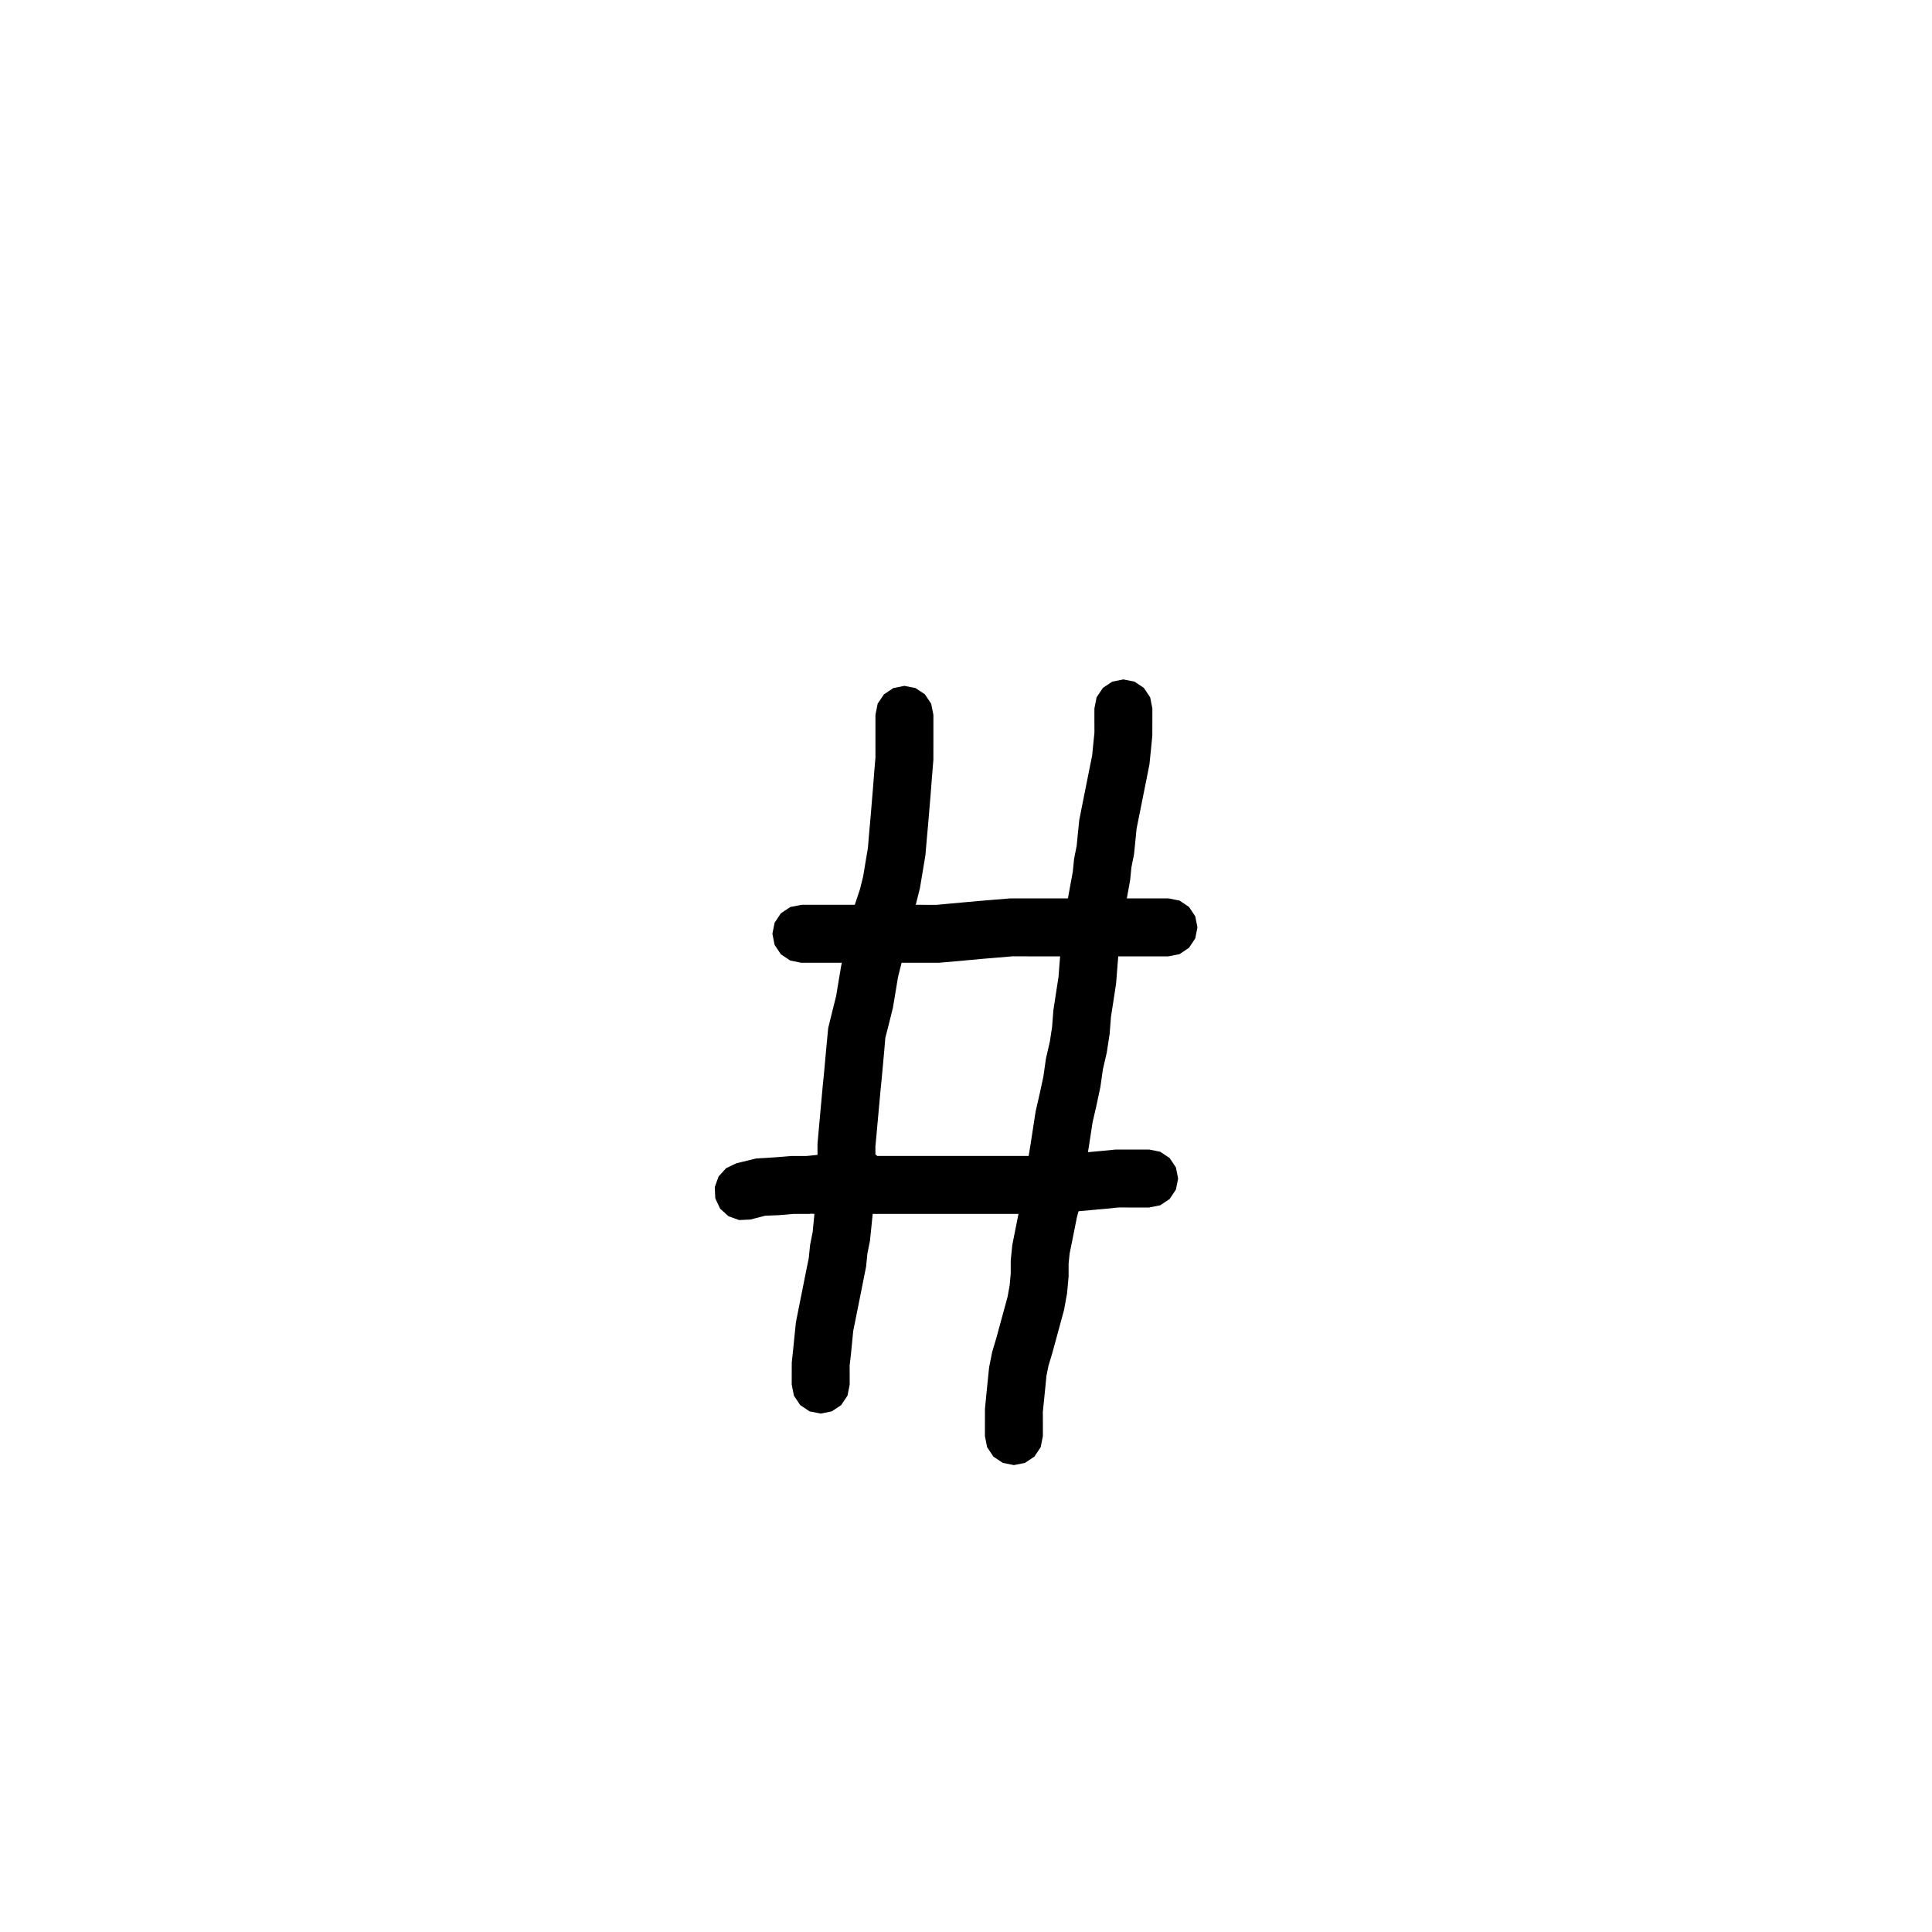
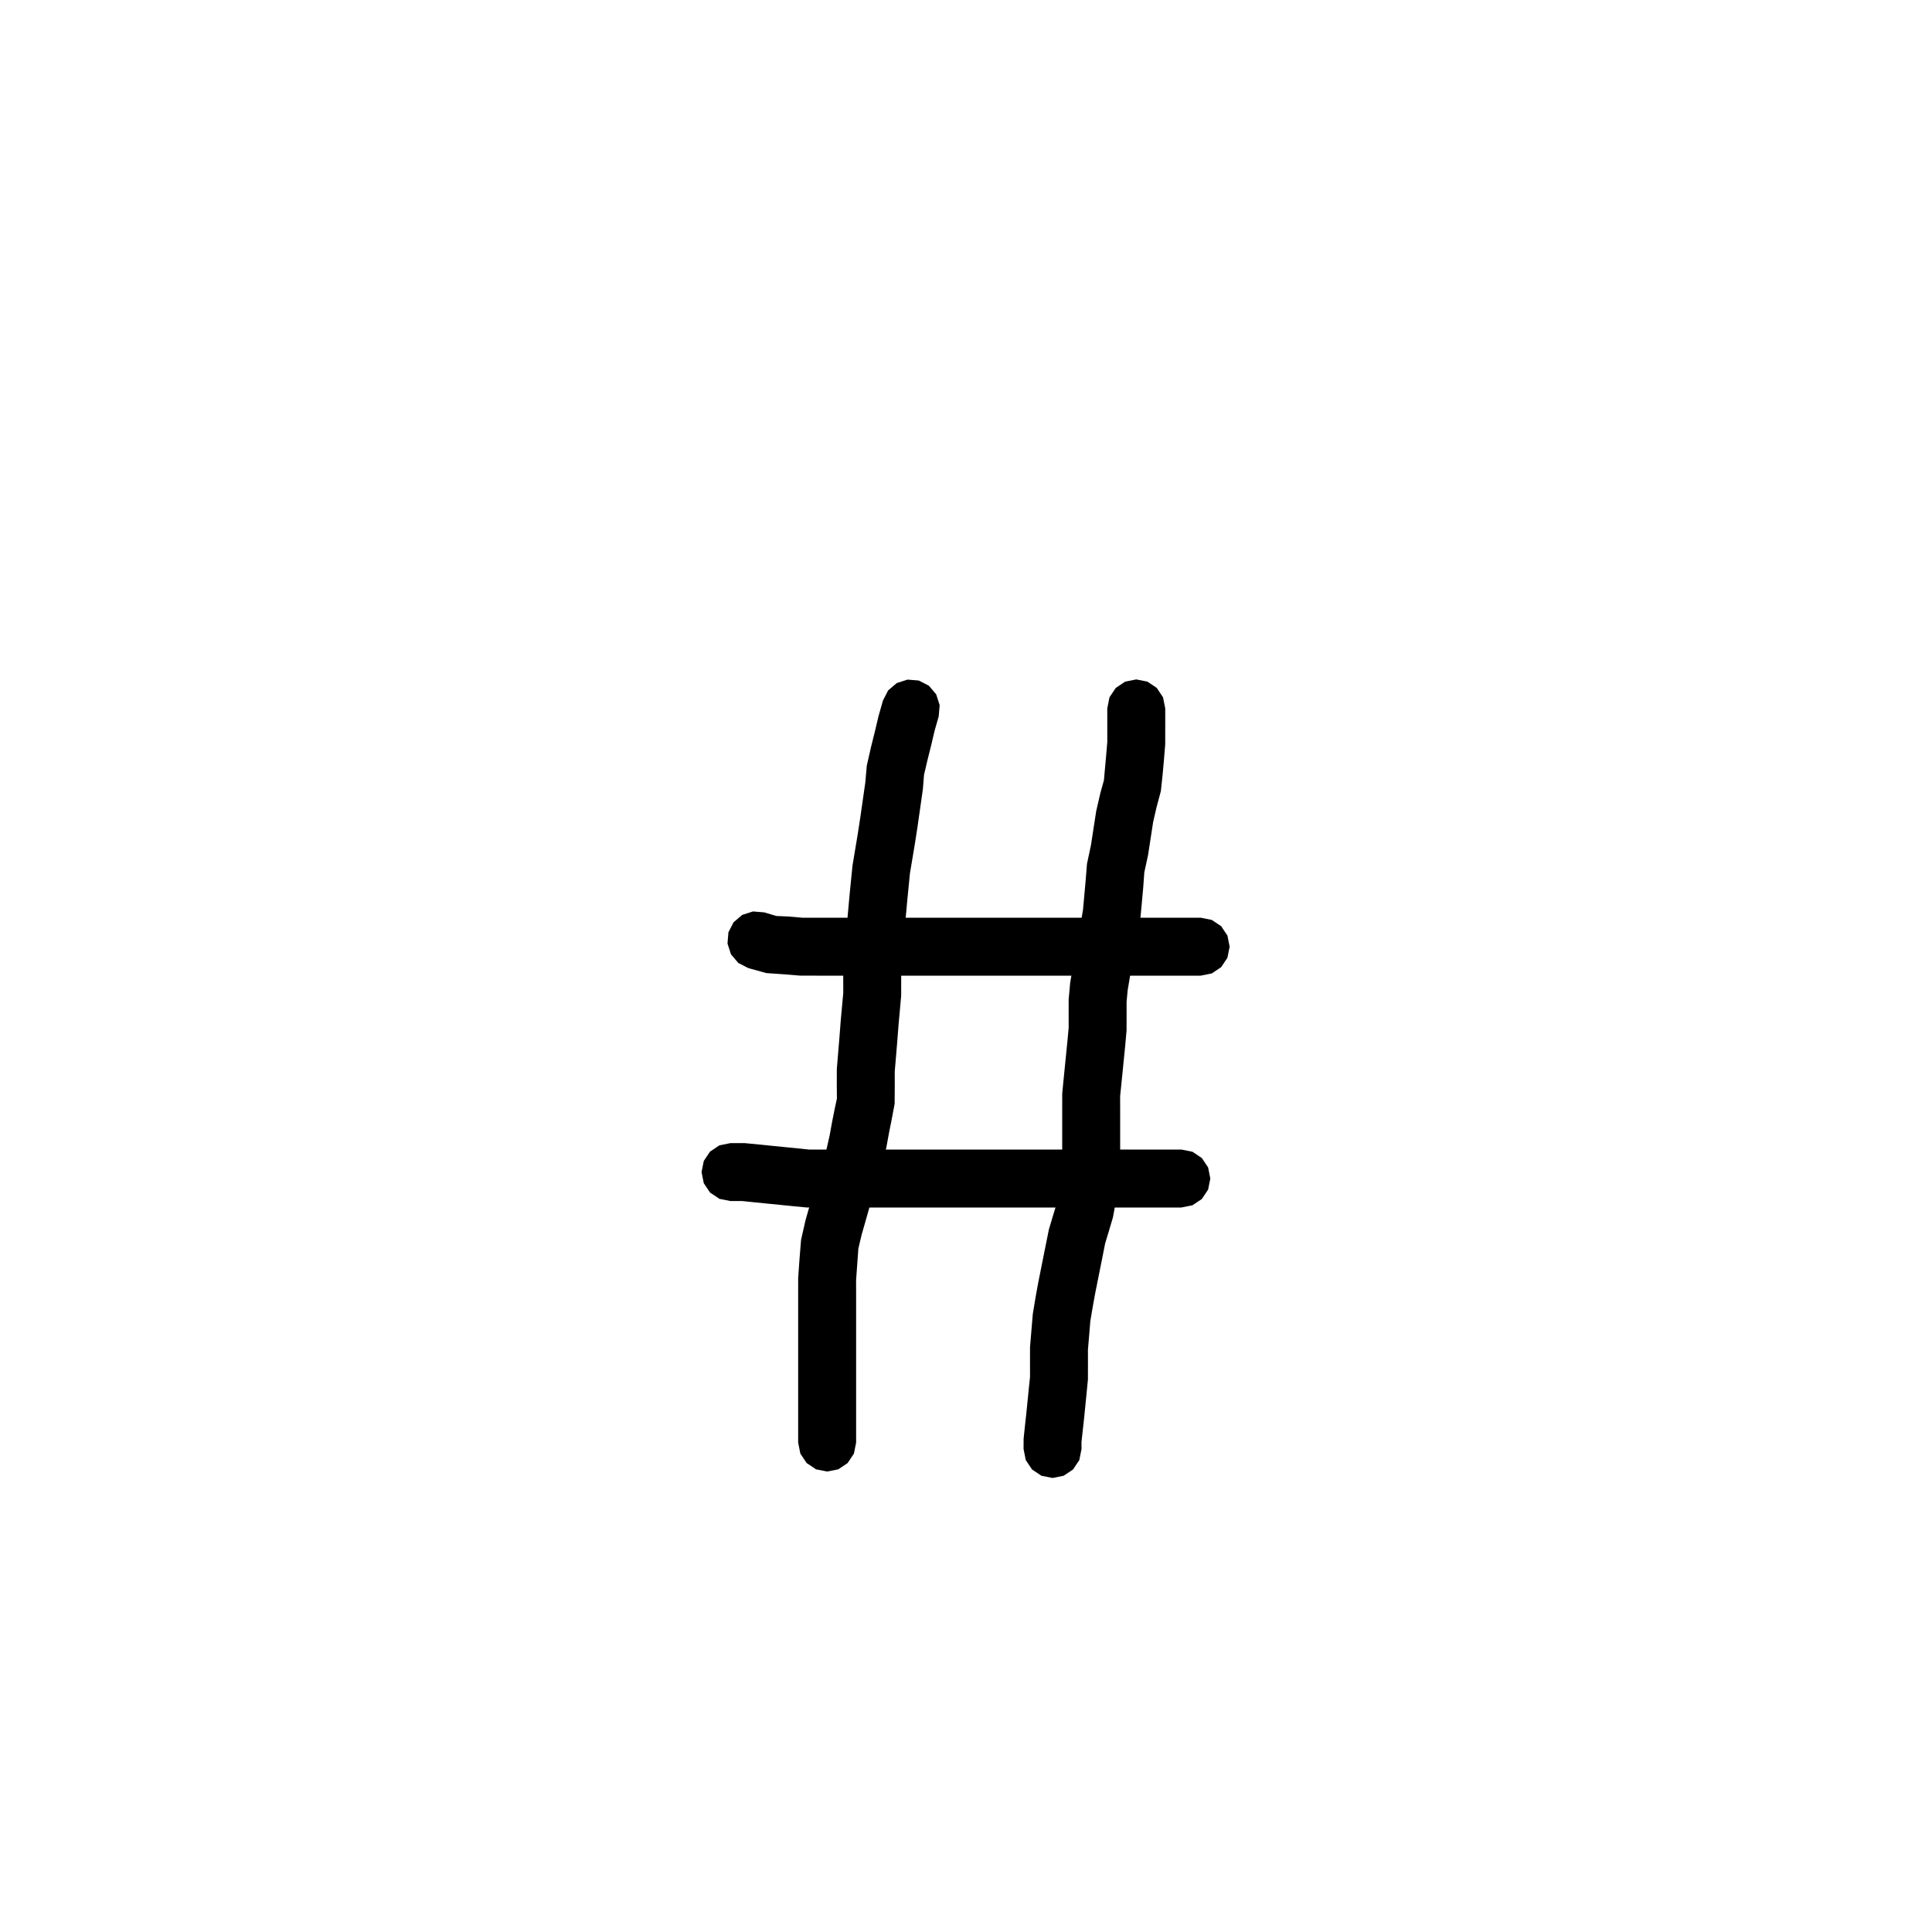
<svg xmlns="http://www.w3.org/2000/svg" viewBox="0 0 300 300" width="300" height="300">
-   <path d="M 124.438 149.5 L 127.771 149.5 L 131.037 149.5 L 134.037 149.5 L 136.838 149.5 L 139.238 149.5 L 141.438 149.5 L 143.438 149.5 L 145.842 149.495 L 148.245 149.282 L 150.445 149.082 L 152.627 148.883 L 155.011 148.684 L 157.217 148.496 L 159.637 148.5 L 162.438 148.5 L 165.438 148.5 L 168.238 148.5 L 170.838 148.5 L 173.238 148.5 L 175.438 148.5 L 177.438 148.5 L 179.438 148.5 L 181.438 148.5 L 183.16 148.157 L 184.619 147.182 L 185.595 145.722 L 185.938 144 L 185.595 142.278 L 184.619 140.818 L 183.16 139.843 L 181.438 139.5 L 179.438 139.5 L 177.438 139.5 L 175.438 139.5 L 173.238 139.5 L 170.838 139.5 L 168.238 139.5 L 165.438 139.5 L 162.438 139.5 L 159.637 139.5 L 156.858 139.504 L 154.264 139.716 L 151.848 139.917 L 149.63 140.118 L 147.43 140.318 L 145.433 140.505 L 143.438 140.5 L 141.438 140.5 L 139.238 140.5 L 136.838 140.5 L 134.037 140.5 L 131.037 140.5 L 127.771 140.5 L 124.438 140.5 L 122.715 140.843 L 121.256 141.818 L 120.28 143.278 L 119.938 145 L 120.28 146.722 L 121.256 148.182 L 122.715 149.157 Z" fill="black" fill-rule="nonzero" />
-   <path d="M 126.438 188.5 L 128.438 188.5 L 130.438 188.5 L 132.438 188.5 L 134.438 188.5 L 136.438 188.5 L 138.438 188.5 L 140.438 188.5 L 142.438 188.5 L 144.438 188.5 L 146.438 188.5 L 148.438 188.5 L 150.438 188.5 L 152.438 188.5 L 154.438 188.5 L 156.438 188.5 L 158.438 188.5 L 160.438 188.5 L 162.842 188.495 L 165.245 188.282 L 167.445 188.082 L 169.645 187.882 L 171.864 187.68 L 173.674 187.494 L 175.238 187.5 L 177.104 187.5 L 178.438 187.5 L 180.16 187.157 L 181.619 186.182 L 182.595 184.722 L 182.938 183 L 182.595 181.278 L 181.619 179.818 L 180.16 178.843 L 178.438 178.5 L 177.104 178.5 L 175.238 178.5 L 173.201 178.506 L 171.011 178.72 L 168.83 178.918 L 166.63 179.118 L 164.43 179.318 L 162.433 179.505 L 160.438 179.5 L 158.438 179.5 L 156.438 179.5 L 154.438 179.5 L 152.438 179.5 L 150.438 179.5 L 148.438 179.5 L 146.438 179.5 L 144.438 179.5 L 142.438 179.5 L 140.438 179.5 L 138.438 179.5 L 136.438 179.5 L 134.438 179.5 L 132.438 179.5 L 130.438 179.5 L 128.438 179.5 L 126.438 179.5 L 124.715 179.843 L 123.256 180.818 L 122.28 182.278 L 121.938 184 L 122.28 185.722 L 123.256 187.182 L 124.715 188.157 Z" fill="black" fill-rule="nonzero" />
-   <path d="M 116.529 189.366 L 118.788 188.781 L 120.941 188.69 L 123.225 188.496 L 125.642 188.495 L 127.885 188.278 L 129.959 188.07 L 132.105 187.784 L 134.177 187.439 L 135.82 186.818 L 137.099 185.616 L 137.821 184.015 L 137.876 182.26 L 137.255 180.618 L 136.053 179.338 L 134.453 178.616 L 132.698 178.561 L 130.77 178.883 L 128.916 179.13 L 126.99 179.322 L 125.233 179.505 L 122.85 179.504 L 120.334 179.71 L 117.42 179.886 L 114.346 180.634 L 112.759 181.384 L 111.579 182.685 L 110.987 184.338 L 111.072 186.091 L 111.822 187.679 L 113.122 188.859 L 114.775 189.451 Z" fill="black" fill-rule="nonzero" />
-   <path d="M 135.938 111 L 135.938 113 L 135.938 115.4 L 135.941 117.613 L 135.752 119.841 L 135.552 122.441 L 135.353 124.826 L 135.154 127.21 L 134.954 129.41 L 134.772 131.642 L 134.399 133.86 L 134.032 136.082 L 133.518 138.14 L 132.732 140.49 L 132.049 143.003 L 131.61 145.395 L 131.24 147.444 L 130.632 149.882 L 130.199 152.46 L 129.832 154.682 L 129.272 156.909 L 128.604 159.629 L 128.356 162.193 L 128.156 164.393 L 127.958 166.573 L 127.758 168.573 L 127.556 170.793 L 127.356 172.993 L 127.156 175.193 L 126.942 177.596 L 126.938 180 L 126.938 182 L 126.943 183.775 L 126.76 185.552 L 126.56 187.552 L 126.36 189.552 L 126.187 191.332 L 125.787 193.332 L 125.587 195.332 L 125.225 197.117 L 124.825 199.117 L 124.425 201.117 L 124.025 203.117 L 123.587 205.332 L 123.36 207.552 L 123.162 209.529 L 122.944 211.555 L 122.938 213.667 L 122.938 215 L 123.28 216.722 L 124.256 218.182 L 125.715 219.157 L 127.438 219.5 L 129.16 219.157 L 130.619 218.182 L 131.595 216.722 L 131.938 215 L 131.938 213.667 L 131.931 212.045 L 132.113 210.471 L 132.315 208.448 L 132.488 206.668 L 132.85 204.883 L 133.25 202.883 L 133.65 200.883 L 134.05 198.883 L 134.488 196.668 L 134.688 194.668 L 135.088 192.668 L 135.315 190.448 L 135.515 188.448 L 135.715 186.448 L 135.932 184.225 L 135.938 182 L 135.938 180 L 135.933 178.004 L 136.119 176.007 L 136.319 173.807 L 136.519 171.607 L 136.717 169.427 L 136.917 167.427 L 137.119 165.207 L 137.319 163.007 L 137.471 161.171 L 138.003 159.091 L 138.643 156.518 L 139.076 153.94 L 139.443 151.718 L 140.035 149.356 L 140.465 147.005 L 140.826 144.997 L 141.343 143.11 L 142.157 140.66 L 142.843 137.918 L 143.276 135.34 L 143.703 132.758 L 143.921 130.19 L 144.121 127.99 L 144.322 125.574 L 144.523 123.159 L 144.723 120.559 L 144.934 117.987 L 144.938 115.4 L 144.938 113 L 144.938 111 L 144.595 109.278 L 143.619 107.818 L 142.16 106.843 L 140.438 106.5 L 138.715 106.843 L 137.256 107.818 L 136.28 109.278 Z" fill="black" fill-rule="nonzero" />
-   <path d="M 169.938 110 L 169.938 112 L 169.943 113.775 L 169.76 115.552 L 169.587 117.332 L 169.225 119.117 L 168.825 121.117 L 168.425 123.117 L 168.025 125.117 L 167.587 127.332 L 167.36 129.552 L 167.187 131.332 L 166.787 133.332 L 166.583 135.364 L 166.21 137.395 L 165.81 139.595 L 165.379 141.992 L 165.175 144.218 L 164.772 146.642 L 164.552 149.241 L 164.367 151.684 L 163.99 154.116 L 163.567 156.884 L 163.367 159.484 L 163.018 161.75 L 162.413 164.381 L 162.008 167.209 L 161.445 169.824 L 160.818 172.55 L 160.39 175.316 L 159.994 177.889 L 159.572 180.442 L 159.372 182.842 L 159.04 184.844 L 158.46 186.958 L 158.025 189.117 L 157.625 191.117 L 157.187 193.332 L 156.943 195.775 L 156.943 197.786 L 156.779 199.592 L 156.449 201.403 L 155.896 203.416 L 155.296 205.616 L 154.711 207.764 L 154.072 209.909 L 153.587 212.332 L 153.36 214.552 L 153.16 216.552 L 152.943 218.775 L 152.938 221 L 152.938 223 L 153.28 224.722 L 154.256 226.182 L 155.715 227.157 L 157.438 227.5 L 159.16 227.157 L 160.619 226.182 L 161.595 224.722 L 161.938 223 L 161.938 221 L 161.932 219.225 L 162.115 217.448 L 162.315 215.448 L 162.488 213.668 L 162.803 212.091 L 163.364 210.236 L 163.979 207.984 L 164.579 205.784 L 165.226 203.397 L 165.696 200.808 L 165.932 198.214 L 165.932 196.225 L 166.088 194.668 L 166.45 192.883 L 166.85 190.883 L 167.215 189.042 L 167.835 186.756 L 168.303 183.958 L 168.503 181.558 L 168.881 179.311 L 169.285 176.684 L 169.657 174.25 L 170.23 171.776 L 170.867 168.791 L 171.262 166.019 L 171.857 163.45 L 172.308 160.516 L 172.508 157.916 L 172.885 155.484 L 173.308 152.716 L 173.523 149.959 L 173.703 147.758 L 174.1 145.382 L 174.296 143.208 L 174.665 141.205 L 175.065 139.005 L 175.492 136.636 L 175.688 134.668 L 176.088 132.668 L 176.315 130.448 L 176.488 128.668 L 176.85 126.883 L 177.25 124.883 L 177.65 122.883 L 178.05 120.883 L 178.488 118.668 L 178.715 116.448 L 178.932 114.225 L 178.938 112 L 178.938 110 L 178.595 108.278 L 177.619 106.818 L 176.16 105.843 L 174.438 105.5 L 172.715 105.843 L 171.256 106.818 L 170.28 108.278 Z" fill="black" fill-rule="nonzero" />
+   <path d="M 116.201 150.327 L 119 151.1 L 121.717 151.289 L 124.25 151.496 L 126.838 151.5 L 129.037 151.5 L 131.438 151.5 L 134.238 151.5 L 136.838 151.5 L 139.438 151.5 L 142.037 151.5 L 144.438 151.5 L 146.438 151.5 L 148.438 151.5 L 150.438 151.5 L 152.438 151.5 L 154.438 151.5 L 156.637 151.5 L 158.838 151.5 L 161.037 151.5 L 163.238 151.5 L 165.438 151.5 L 167.438 151.5 L 169.438 151.5 L 171.438 151.5 L 173.438 151.5 L 175.438 151.5 L 177.438 151.5 L 179.438 151.5 L 181.438 151.5 L 183.238 151.5 L 185.104 151.5 L 186.438 151.5 L 188.16 151.157 L 189.619 150.182 L 190.595 148.722 L 190.938 147 L 190.595 145.278 L 189.619 143.818 L 188.16 142.843 L 186.438 142.5 L 185.104 142.5 L 183.238 142.5 L 181.438 142.5 L 179.438 142.5 L 177.438 142.5 L 175.438 142.5 L 173.438 142.5 L 171.438 142.5 L 169.438 142.5 L 167.438 142.5 L 165.438 142.5 L 163.238 142.5 L 161.037 142.5 L 158.838 142.5 L 156.637 142.5 L 154.438 142.5 L 152.438 142.5 L 150.438 142.5 L 148.438 142.5 L 146.438 142.5 L 144.438 142.5 L 142.037 142.5 L 139.438 142.5 L 136.838 142.5 L 134.238 142.5 L 131.438 142.5 L 129.037 142.5 L 126.838 142.5 L 124.625 142.504 L 122.358 142.311 L 120.542 142.233 L 118.674 141.673 L 116.924 141.529 L 115.252 142.066 L 113.913 143.202 L 113.111 144.764 L 112.967 146.514 L 113.504 148.185 L 114.64 149.524 Z" fill="black" fill-rule="nonzero" />
+   <path d="M 113.438 186.5 L 115.213 186.494 L 116.99 186.678 L 118.99 186.878 L 120.99 187.078 L 122.99 187.278 L 125.213 187.494 L 127.438 187.5 L 129.438 187.5 L 131.438 187.5 L 133.438 187.5 L 135.438 187.5 L 137.438 187.5 L 139.438 187.5 L 141.438 187.5 L 143.637 187.5 L 145.838 187.5 L 148.238 187.5 L 150.637 187.5 L 153.037 187.5 L 155.238 187.5 L 157.438 187.5 L 159.637 187.5 L 162.037 187.5 L 164.438 187.5 L 166.838 187.5 L 169.238 187.5 L 171.438 187.5 L 173.438 187.5 L 175.438 187.5 L 177.438 187.5 L 179.438 187.5 L 181.438 187.5 L 183.438 187.5 L 185.16 187.157 L 186.619 186.182 L 187.595 184.722 L 187.938 183 L 187.595 181.278 L 186.619 179.818 L 185.16 178.843 L 183.438 178.5 L 181.438 178.5 L 179.438 178.5 L 177.438 178.5 L 175.438 178.5 L 173.438 178.5 L 171.438 178.5 L 169.238 178.5 L 166.838 178.5 L 164.438 178.5 L 162.037 178.5 L 159.637 178.5 L 157.438 178.5 L 155.238 178.5 L 153.037 178.5 L 150.637 178.5 L 148.238 178.5 L 145.838 178.5 L 143.637 178.5 L 141.438 178.5 L 139.438 178.5 L 137.438 178.5 L 135.438 178.5 L 133.438 178.5 L 131.438 178.5 L 129.438 178.5 L 127.438 178.5 L 125.662 178.506 L 123.885 178.322 L 121.885 178.122 L 119.885 177.922 L 117.885 177.722 L 115.662 177.506 L 113.438 177.5 L 111.715 177.843 L 110.256 178.818 L 109.28 180.278 L 108.938 182 L 109.28 183.722 L 110.256 185.182 L 111.715 186.157 Z" fill="black" fill-rule="nonzero" />
+   <path d="M 137.111 108.764 L 136.417 111.197 L 135.865 113.538 L 135.262 115.95 L 134.594 118.889 L 134.367 121.484 L 133.983 124.164 L 133.586 126.941 L 133.194 129.489 L 132.799 131.86 L 132.379 134.392 L 132.16 136.552 L 131.958 138.573 L 131.756 140.793 L 131.556 142.993 L 131.356 145.193 L 131.156 147.393 L 130.942 149.796 L 130.938 152.2 L 130.942 154.196 L 130.756 156.193 L 130.553 158.426 L 130.352 161.041 L 130.153 163.426 L 129.941 166.013 L 129.938 168.6 L 129.956 170.593 L 129.625 172.117 L 129.217 174.158 L 128.832 176.282 L 128.336 178.477 L 127.336 181.077 L 126.682 183.871 L 125.911 186.564 L 125.082 189.471 L 124.39 192.516 L 124.15 195.468 L 123.941 198.433 L 123.938 201.2 L 123.938 203.6 L 123.938 205.8 L 123.938 208 L 123.938 210 L 123.938 212 L 123.938 214 L 123.938 216 L 123.938 218 L 123.938 220 L 123.938 222 L 123.938 224 L 124.28 225.722 L 125.256 227.182 L 126.715 228.157 L 128.438 228.5 L 130.16 228.157 L 131.619 227.182 L 132.595 225.722 L 132.938 224 L 132.938 222 L 132.938 220 L 132.938 218 L 132.938 216 L 132.938 214 L 132.938 212 L 132.938 210 L 132.938 208 L 132.938 205.8 L 132.938 203.6 L 132.938 201.2 L 132.934 198.767 L 133.125 196.132 L 133.285 193.884 L 133.793 191.729 L 134.564 189.036 L 135.393 186.129 L 135.939 183.723 L 136.939 181.123 L 137.643 178.118 L 138.058 175.842 L 138.45 173.883 L 138.919 171.407 L 138.938 168.6 L 138.934 166.387 L 139.122 164.174 L 139.323 161.759 L 139.522 159.174 L 139.719 157.007 L 139.933 154.604 L 139.938 152.2 L 139.933 150.204 L 140.119 148.207 L 140.319 146.007 L 140.519 143.807 L 140.719 141.607 L 140.917 139.427 L 141.115 137.448 L 141.296 135.608 L 141.676 133.34 L 142.081 130.911 L 142.489 128.259 L 142.892 125.436 L 143.308 122.516 L 143.481 120.311 L 144.013 118.05 L 144.61 115.662 L 145.125 113.469 L 145.764 111.236 L 145.908 109.486 L 145.371 107.815 L 144.235 106.476 L 142.674 105.673 L 140.924 105.529 L 139.252 106.066 L 137.913 107.202 Z" fill="black" fill-rule="nonzero" />
+   <path d="M 171.938 110 L 171.938 113 L 171.941 115.213 L 171.754 117.41 L 171.558 119.573 L 171.417 121.158 L 170.872 123.109 L 170.218 125.95 L 169.79 128.716 L 169.413 131.181 L 168.786 134.141 L 168.553 137.026 L 168.356 139.193 L 168.175 141.218 L 167.804 143.429 L 167.41 145.595 L 167.01 147.795 L 166.604 150.029 L 166.175 152.618 L 165.942 155.196 L 165.938 157.6 L 165.942 159.596 L 165.758 161.573 L 165.56 163.552 L 165.36 165.552 L 165.16 167.552 L 164.943 169.786 L 164.938 172.2 L 164.938 174.4 L 164.938 176.6 L 164.938 179 L 164.942 181.205 L 164.779 182.992 L 164.41 184.995 L 164.06 186.958 L 163.527 188.707 L 162.872 190.909 L 162.425 193.117 L 162.025 195.117 L 161.625 197.117 L 161.217 199.158 L 160.804 201.429 L 160.372 204.042 L 160.153 206.626 L 159.941 209.213 L 159.938 211.8 L 159.943 213.786 L 159.76 215.552 L 159.56 217.552 L 159.362 219.529 L 159.164 221.312 L 158.946 223.386 L 158.938 225 L 159.28 226.722 L 160.256 228.182 L 161.715 229.157 L 163.438 229.5 L 165.16 229.157 L 166.619 228.182 L 167.595 226.722 L 167.938 225 L 167.929 223.947 L 168.111 222.288 L 168.313 220.471 L 168.515 218.448 L 168.715 216.448 L 168.932 214.214 L 168.938 211.8 L 168.934 209.587 L 169.122 207.374 L 169.303 205.158 L 169.671 202.971 L 170.058 200.842 L 170.45 198.883 L 170.85 196.883 L 171.25 194.883 L 171.603 193.091 L 172.148 191.293 L 172.815 189.042 L 173.265 186.605 L 173.696 184.208 L 173.933 181.595 L 173.938 179 L 173.938 176.6 L 173.938 174.4 L 173.938 172.2 L 173.932 170.214 L 174.115 168.448 L 174.315 166.448 L 174.515 164.448 L 174.717 162.427 L 174.933 160.004 L 174.938 157.6 L 174.933 155.604 L 175.1 153.782 L 175.471 151.571 L 175.865 149.405 L 176.265 147.205 L 176.671 144.971 L 177.1 142.382 L 177.319 140.007 L 177.522 137.774 L 177.689 135.459 L 178.262 132.819 L 178.685 130.084 L 179.057 127.65 L 179.603 125.291 L 180.258 122.842 L 180.517 120.427 L 180.721 118.19 L 180.934 115.587 L 180.938 113 L 180.938 110 L 180.595 108.278 L 179.619 106.818 L 178.16 105.843 L 176.438 105.5 L 174.715 105.843 L 173.256 106.818 L 172.28 108.278 Z" fill="black" fill-rule="nonzero" />
</svg>
